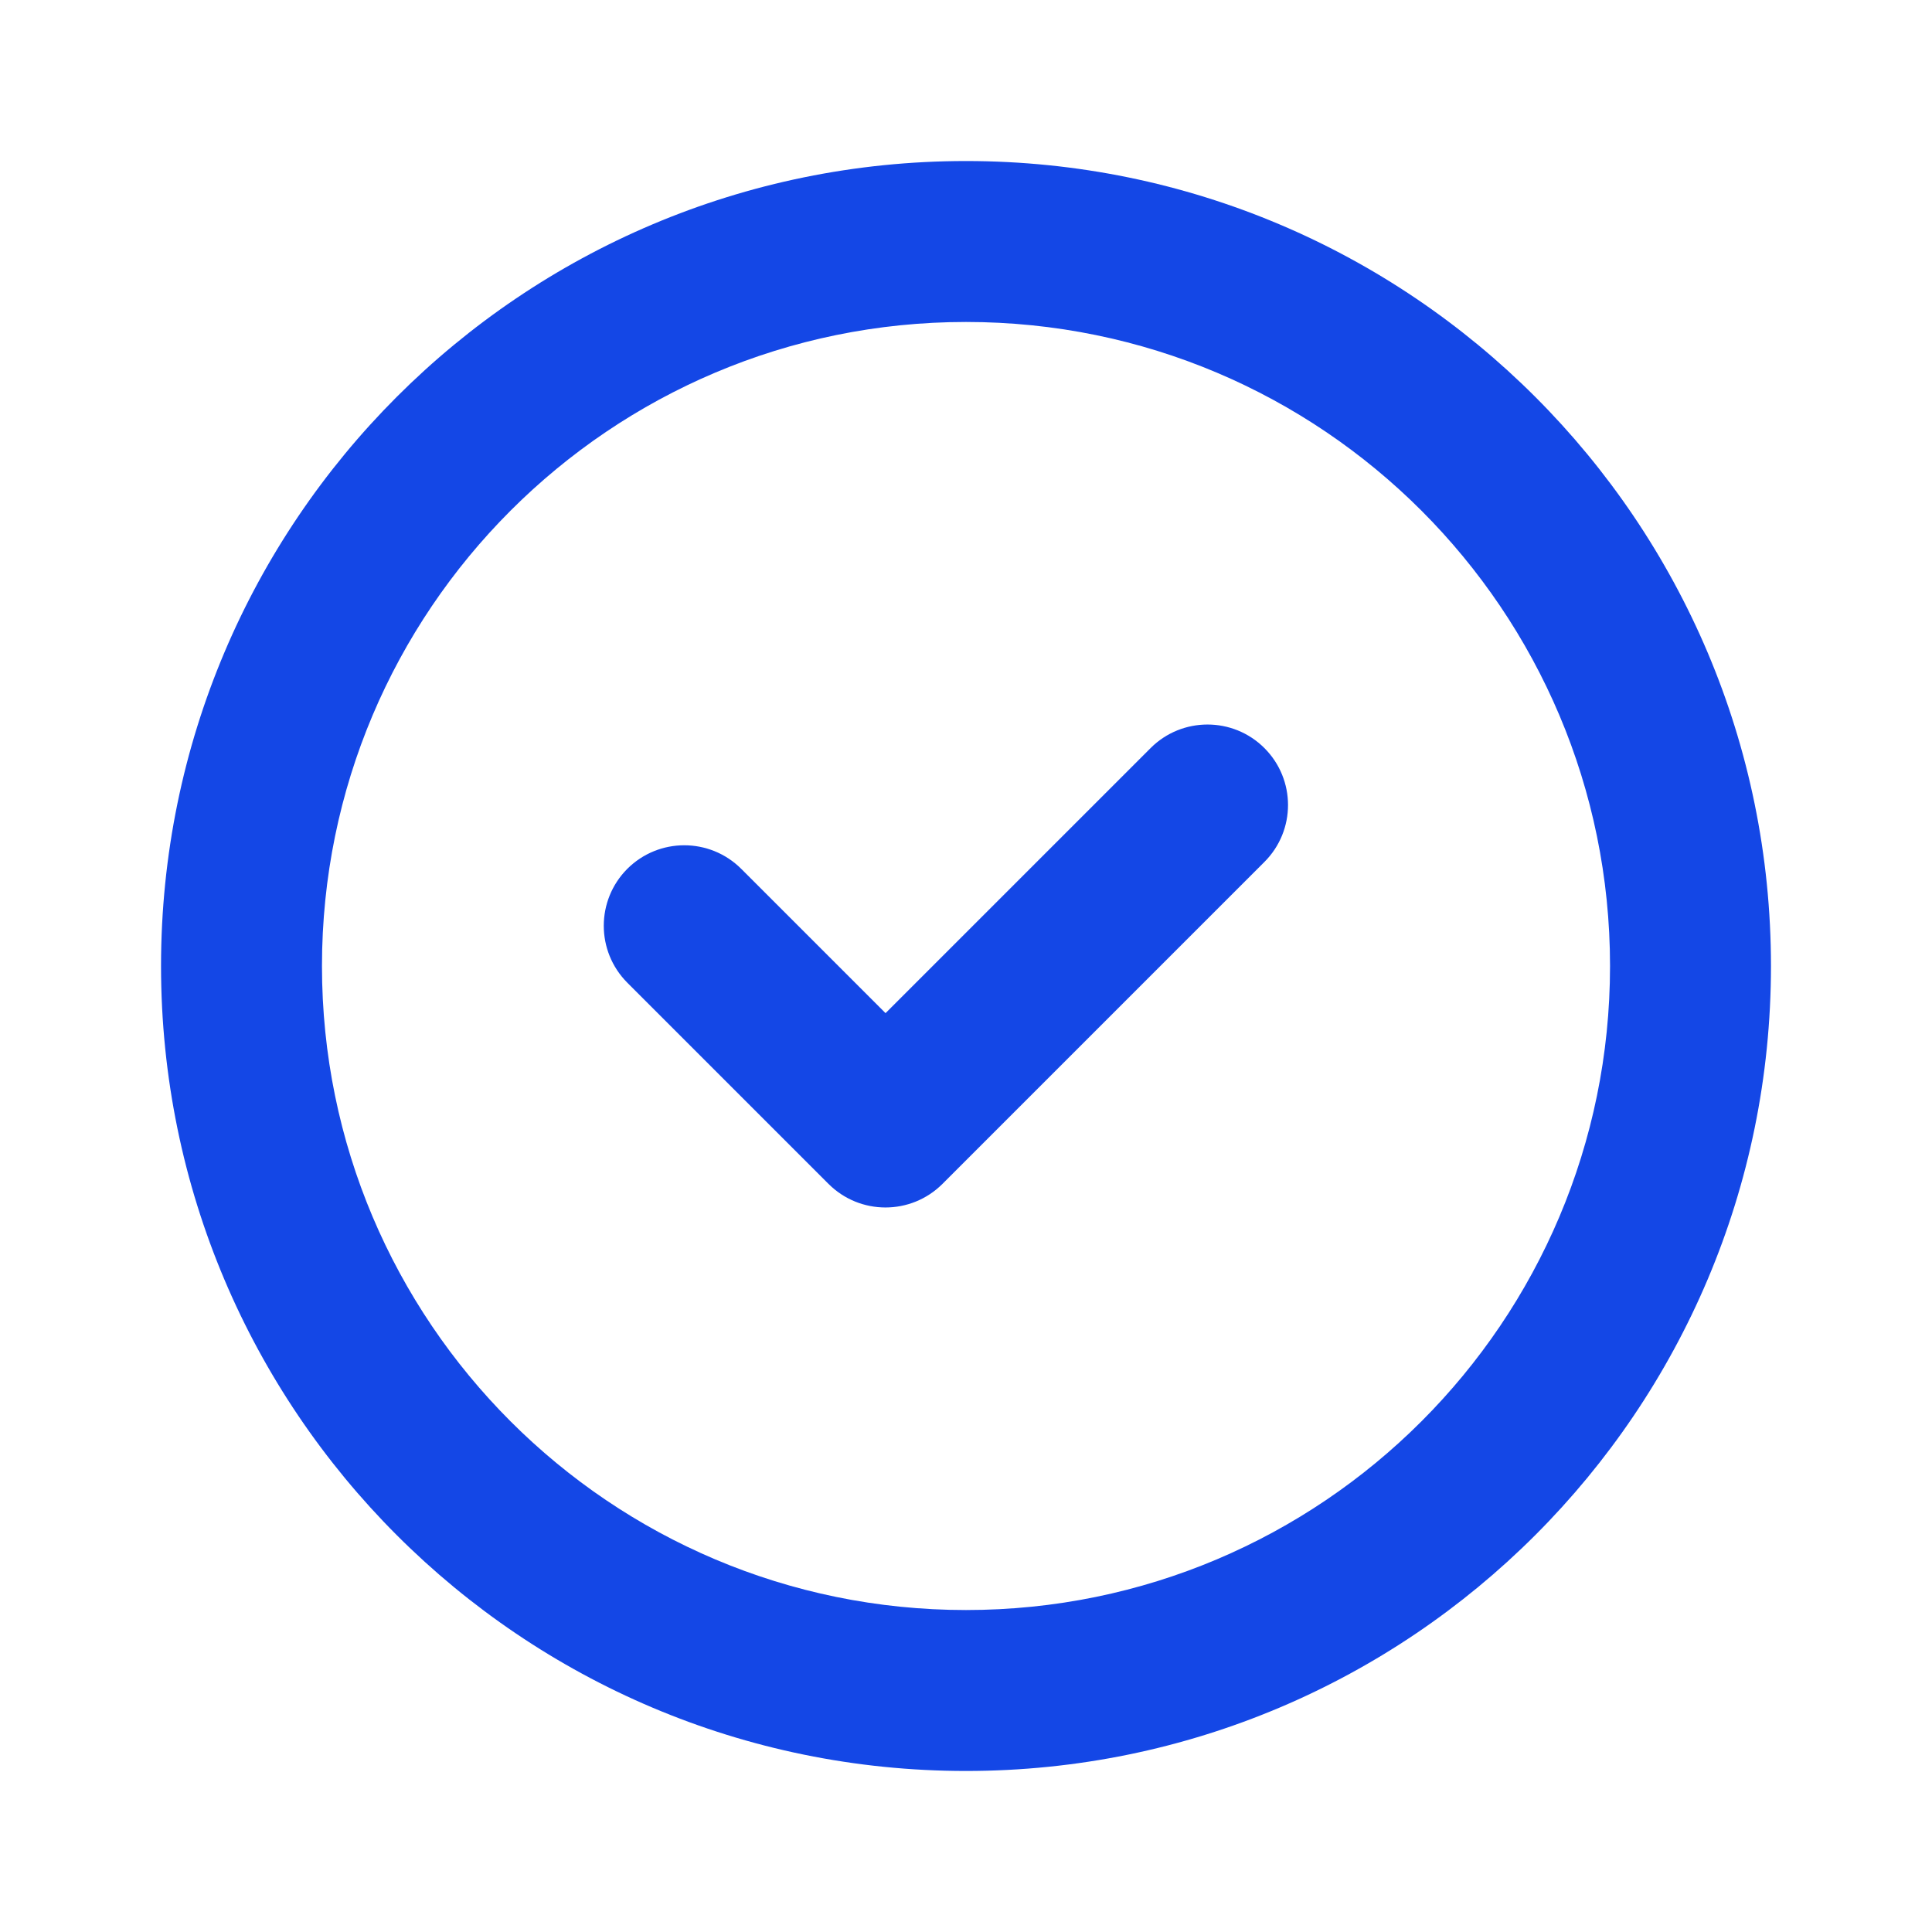
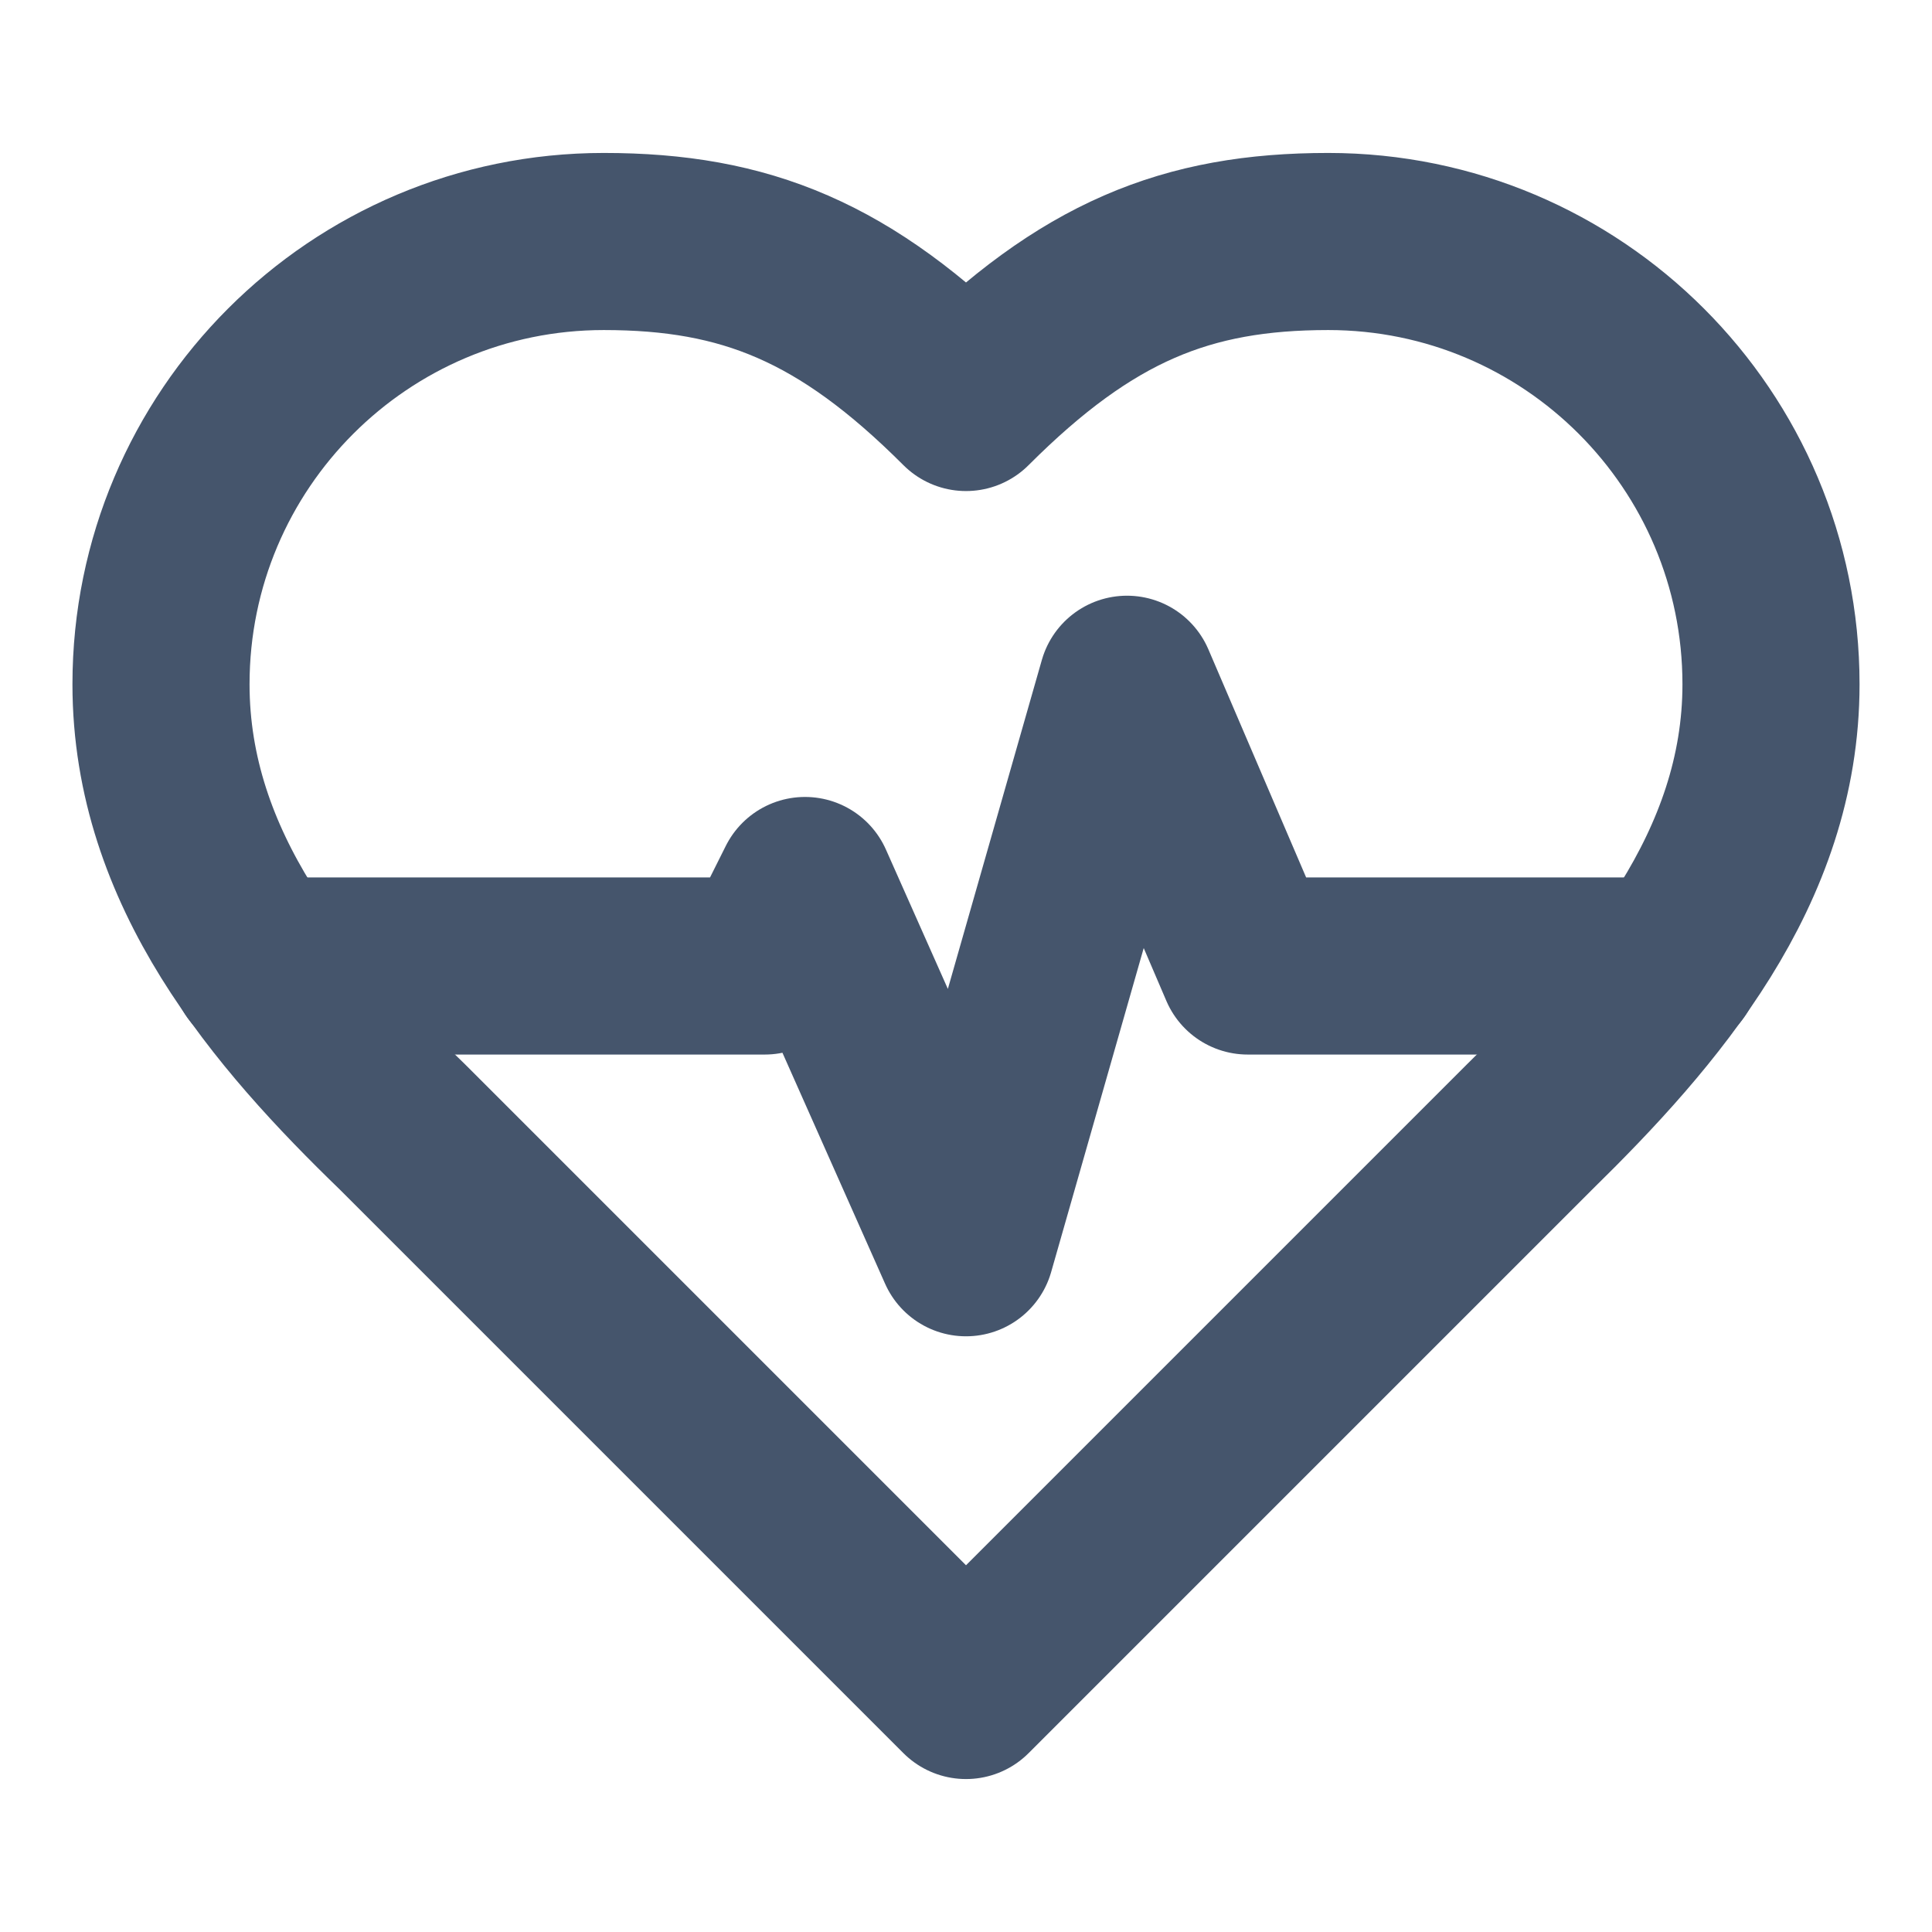
- <svg xmlns="http://www.w3.org/2000/svg" preserveAspectRatio="none" overflow="visible" style="display: block;" width="20" height="20" viewBox="0 0 20 20" fill="none">
-   <g id="check-circle">
-     <path id="Vector" fill-rule="evenodd" clip-rule="evenodd" d="M10 3.333C6.318 3.333 3.333 6.318 3.333 10C3.333 13.682 6.318 16.667 10 16.667C13.682 16.667 16.667 13.682 16.667 10C16.667 6.318 13.682 3.333 10 3.333ZM1.667 10C1.667 5.398 5.398 1.667 10 1.667C14.602 1.667 18.333 5.398 18.333 10C18.333 14.602 14.602 18.333 10 18.333C5.398 18.333 1.667 14.602 1.667 10ZM13.089 7.744C13.415 8.07 13.415 8.597 13.089 8.923L9.756 12.256C9.43 12.581 8.903 12.581 8.577 12.256L6.494 10.173C6.169 9.847 6.169 9.32 6.494 8.994C6.82 8.669 7.347 8.669 7.673 8.994L9.167 10.488L11.911 7.744C12.236 7.419 12.764 7.419 13.089 7.744Z" fill="#1447E6" />
-   </g>
+ <svg xmlns="http://www.w3.org/2000/svg" viewBox="0 0 24 24" fill="none" stroke="#45556C" stroke-width="2.2" stroke-linecap="round" stroke-linejoin="round">
+   <path d="M19 14c1.49-1.46 3-3.21 3-5.5A5.5 5.5 0 0 0 16.5 3c-1.76 0-3 .5-4.5 2-1.5-1.5-2.74-2-4.5-2A5.5 5.5 0 0 0 2 8.5c0 2.3 1.5 4.05 3 5.5l7 7Z" />
+   <path d="M3.22 12H9.5l.5-1 2 4.5 2-7 1.5 3.5h5.27" />
</svg>
